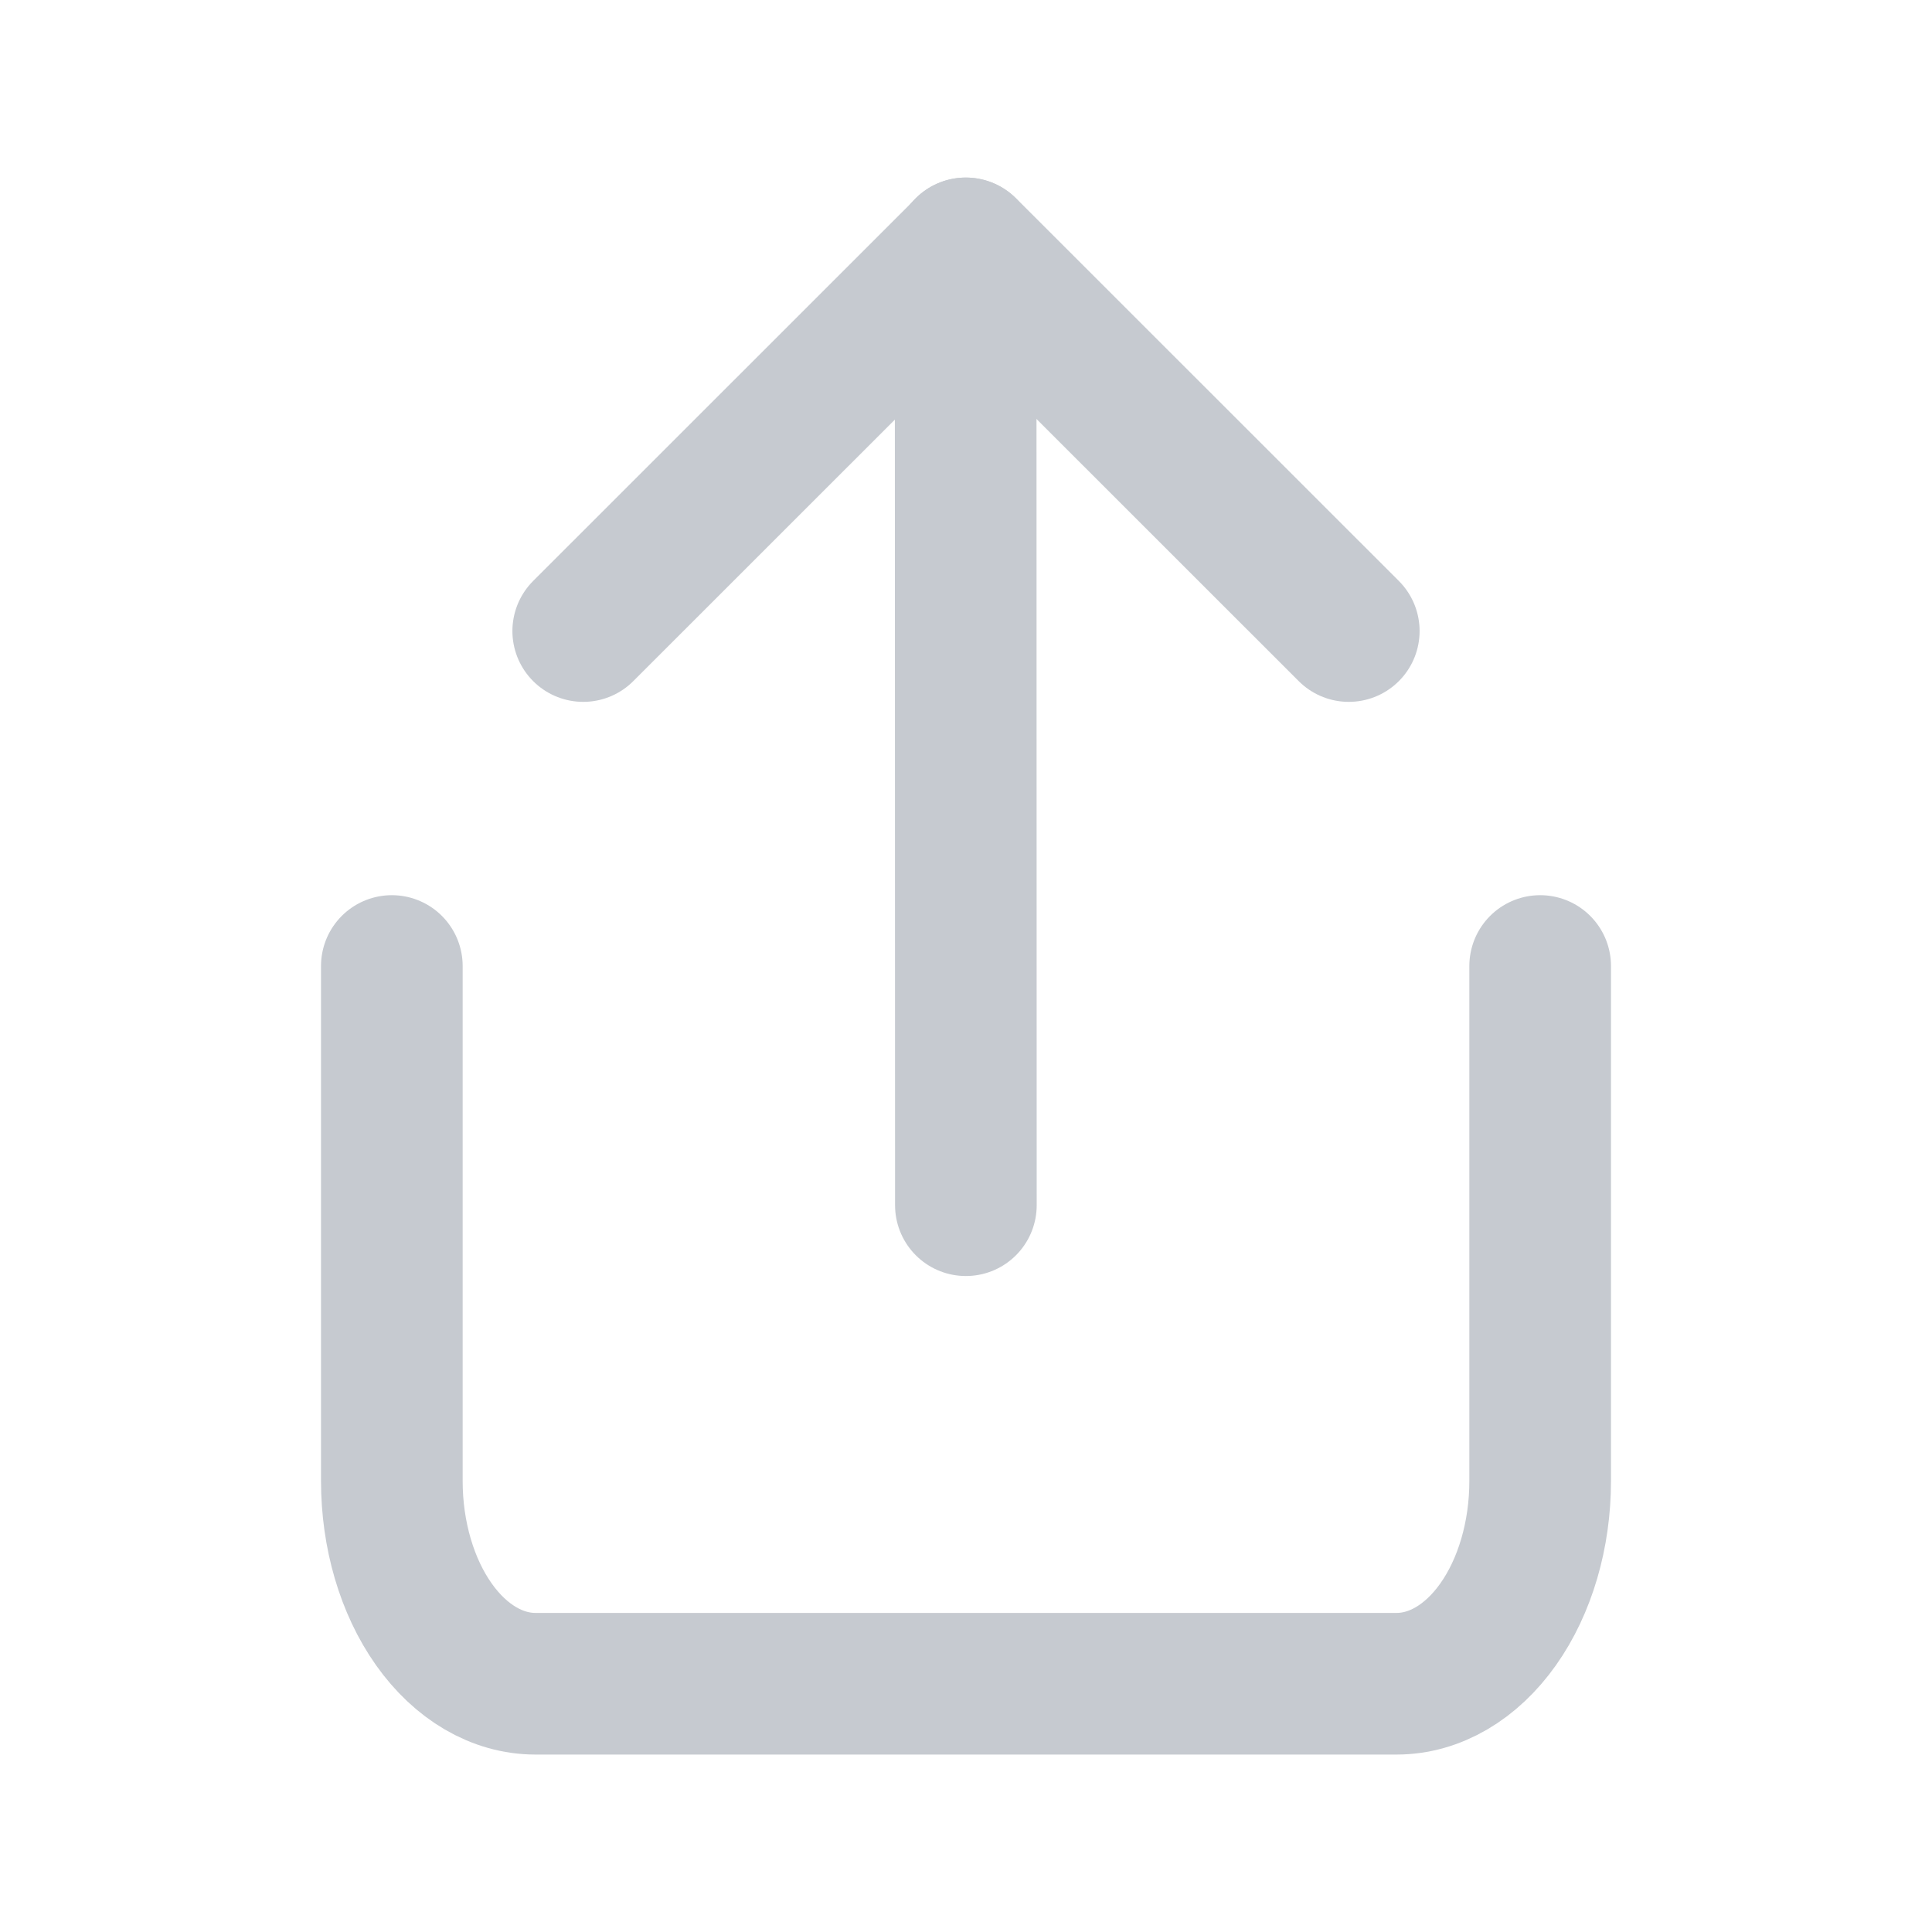
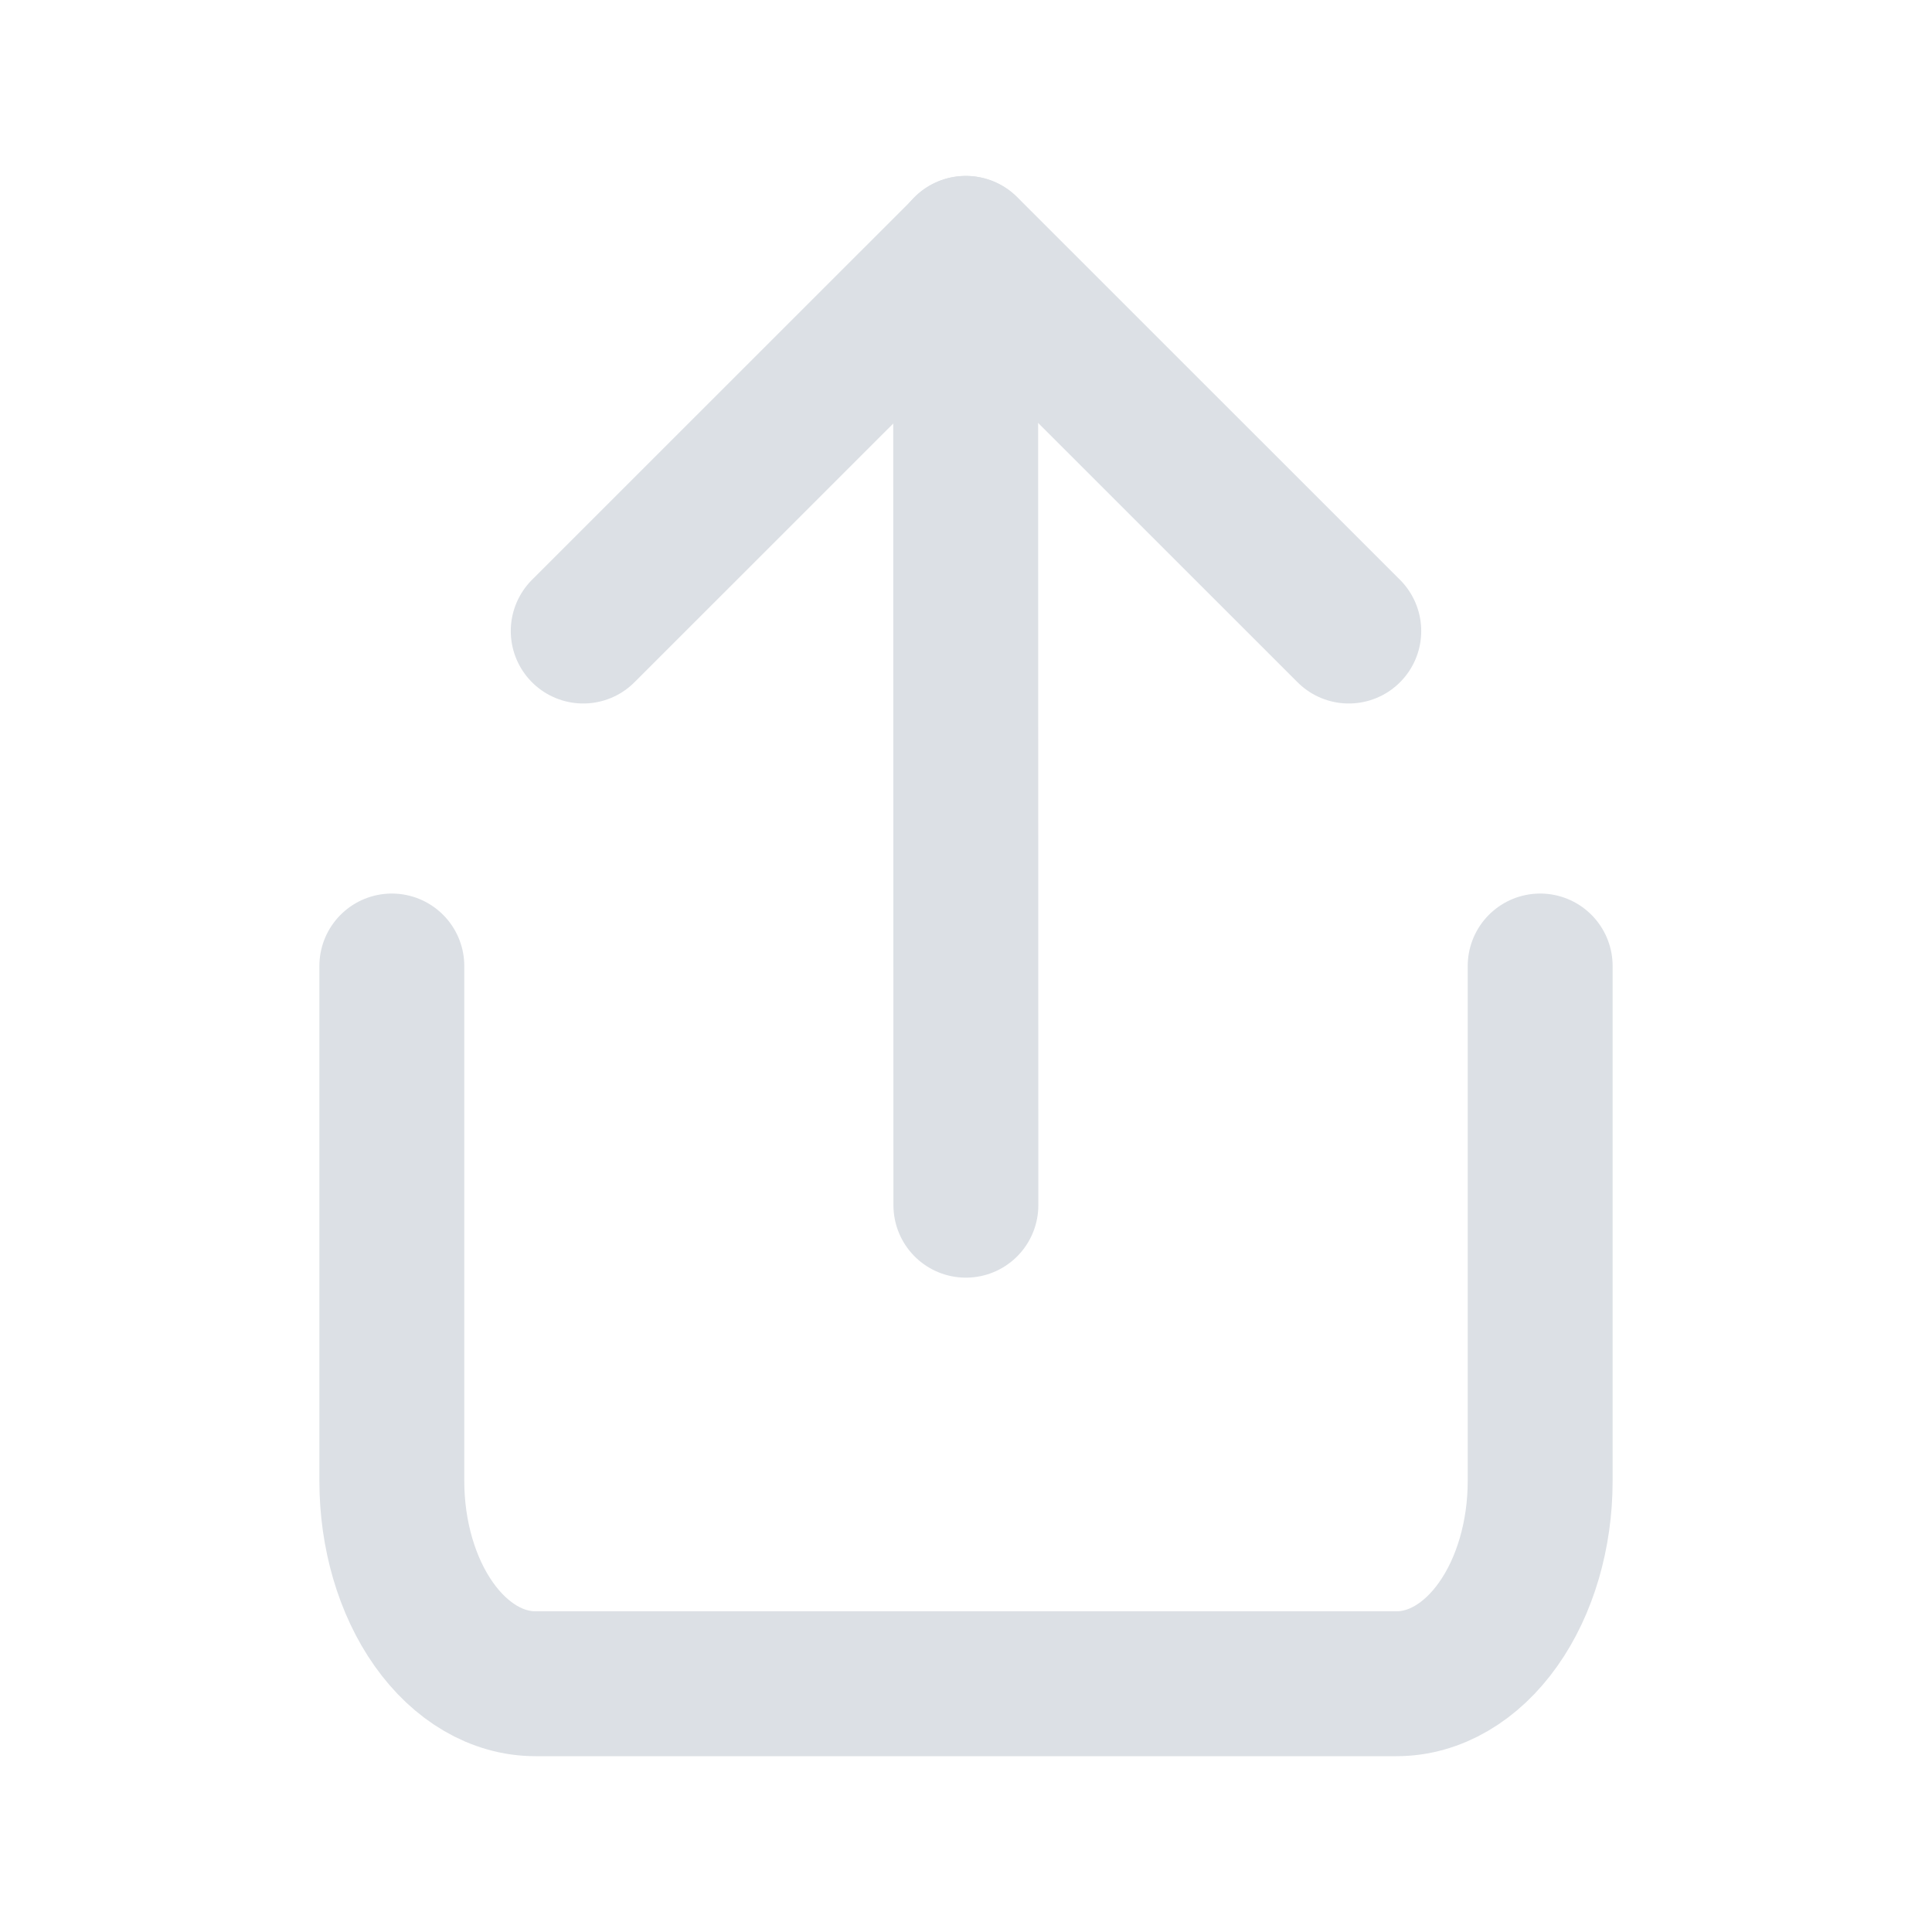
<svg xmlns="http://www.w3.org/2000/svg" width="16" height="16" viewBox="0 0 16 16" fill="none">
-   <path d="M7.997 2.057L7.999 9.981" stroke="#C6CAD0" stroke-width="1.173" stroke-linecap="round" stroke-linejoin="round" />
-   <path d="M11.17 5.226L8 2.057L4.83 5.226" stroke="#C6CAD0" stroke-width="1.173" stroke-linecap="round" stroke-linejoin="round" />
-   <path d="M3.245 8L3.245 12.265C3.245 12.71 3.37 13.137 3.593 13.452C3.816 13.767 4.119 13.944 4.434 13.944H11.566C11.881 13.944 12.184 13.767 12.407 13.452C12.63 13.137 12.755 12.71 12.755 12.265V8" stroke="#C6CAD0" stroke-width="1.173" stroke-linecap="round" stroke-linejoin="round" />
+   <path d="M7.997 2.057L7.999 9.981" stroke="#DCE0E5" stroke-width="1.2" stroke-linecap="round" stroke-linejoin="round" />
+   <path d="M11.17 5.226L8 2.057L4.83 5.226" stroke="#DCE0E5" stroke-width="1.2" stroke-linecap="round" stroke-linejoin="round" />
+   <path d="M3.245 8V12.265C3.245 12.71 3.37 13.137 3.593 13.452C3.816 13.767 4.119 13.944 4.434 13.944H11.566C11.881 13.944 12.184 13.767 12.407 13.452C12.63 13.137 12.755 12.71 12.755 12.265V8" stroke="#DCE0E5" stroke-width="1.2" stroke-linecap="round" stroke-linejoin="round" />
</svg>
